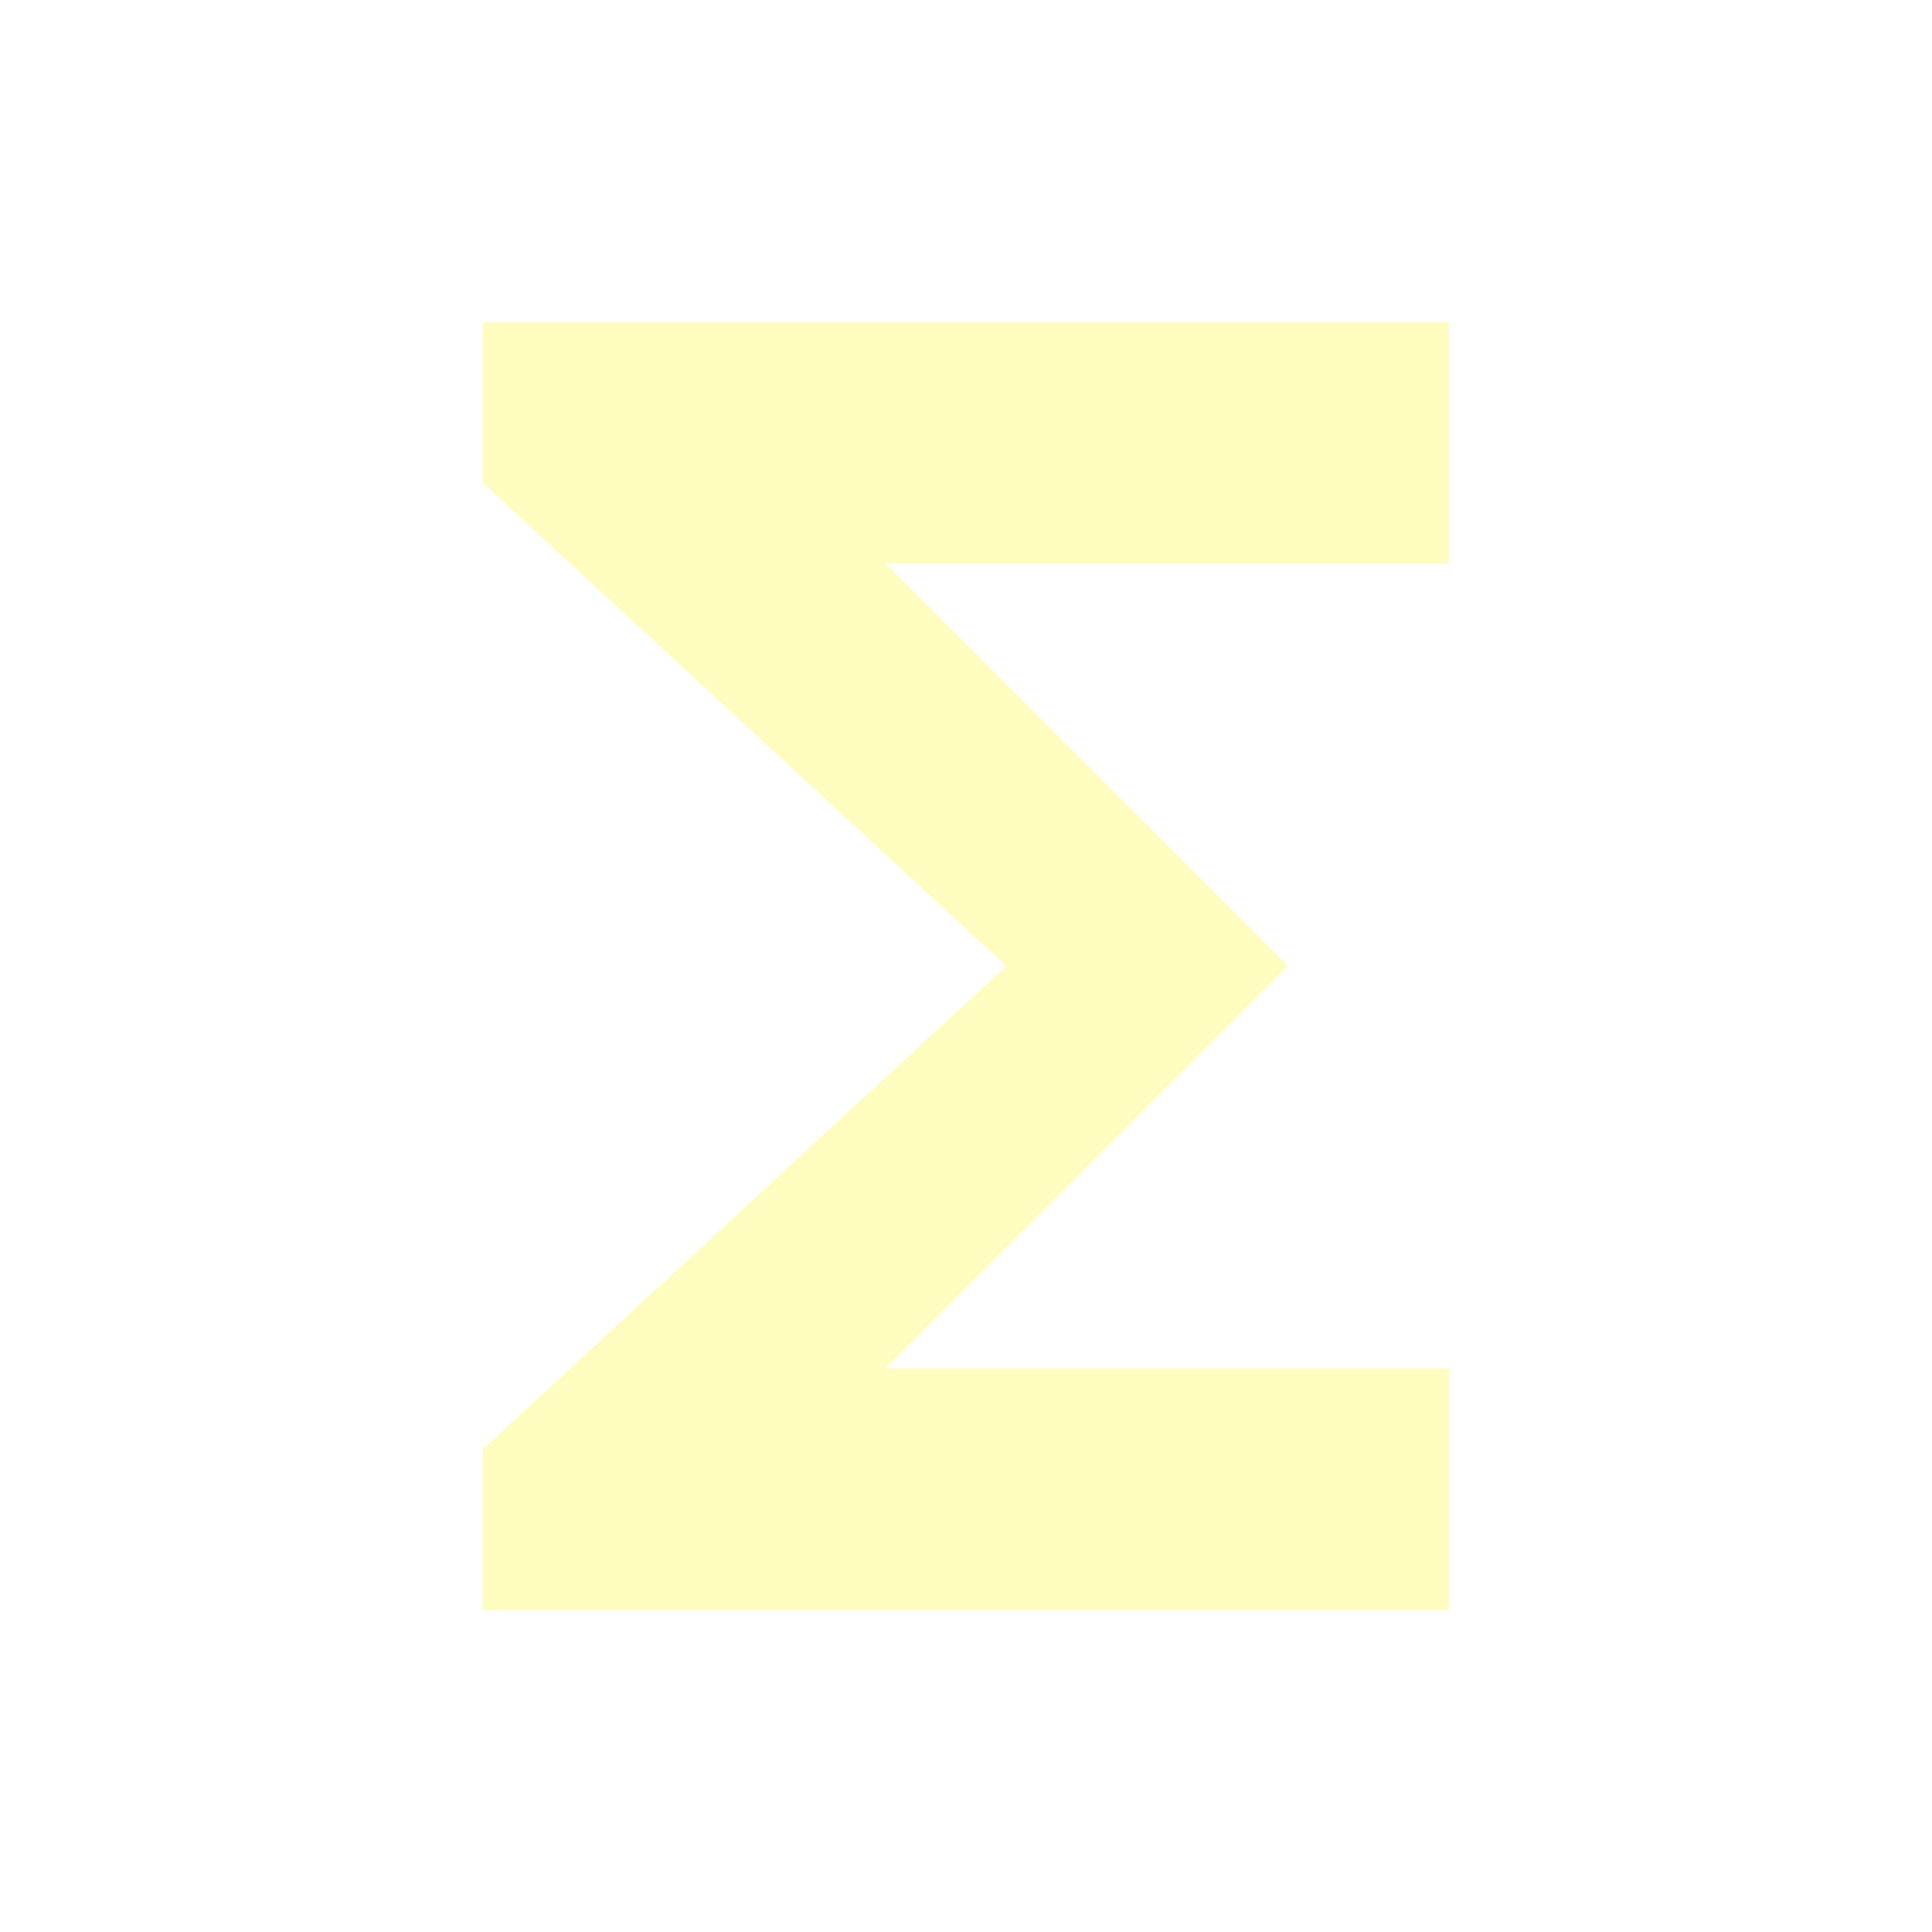
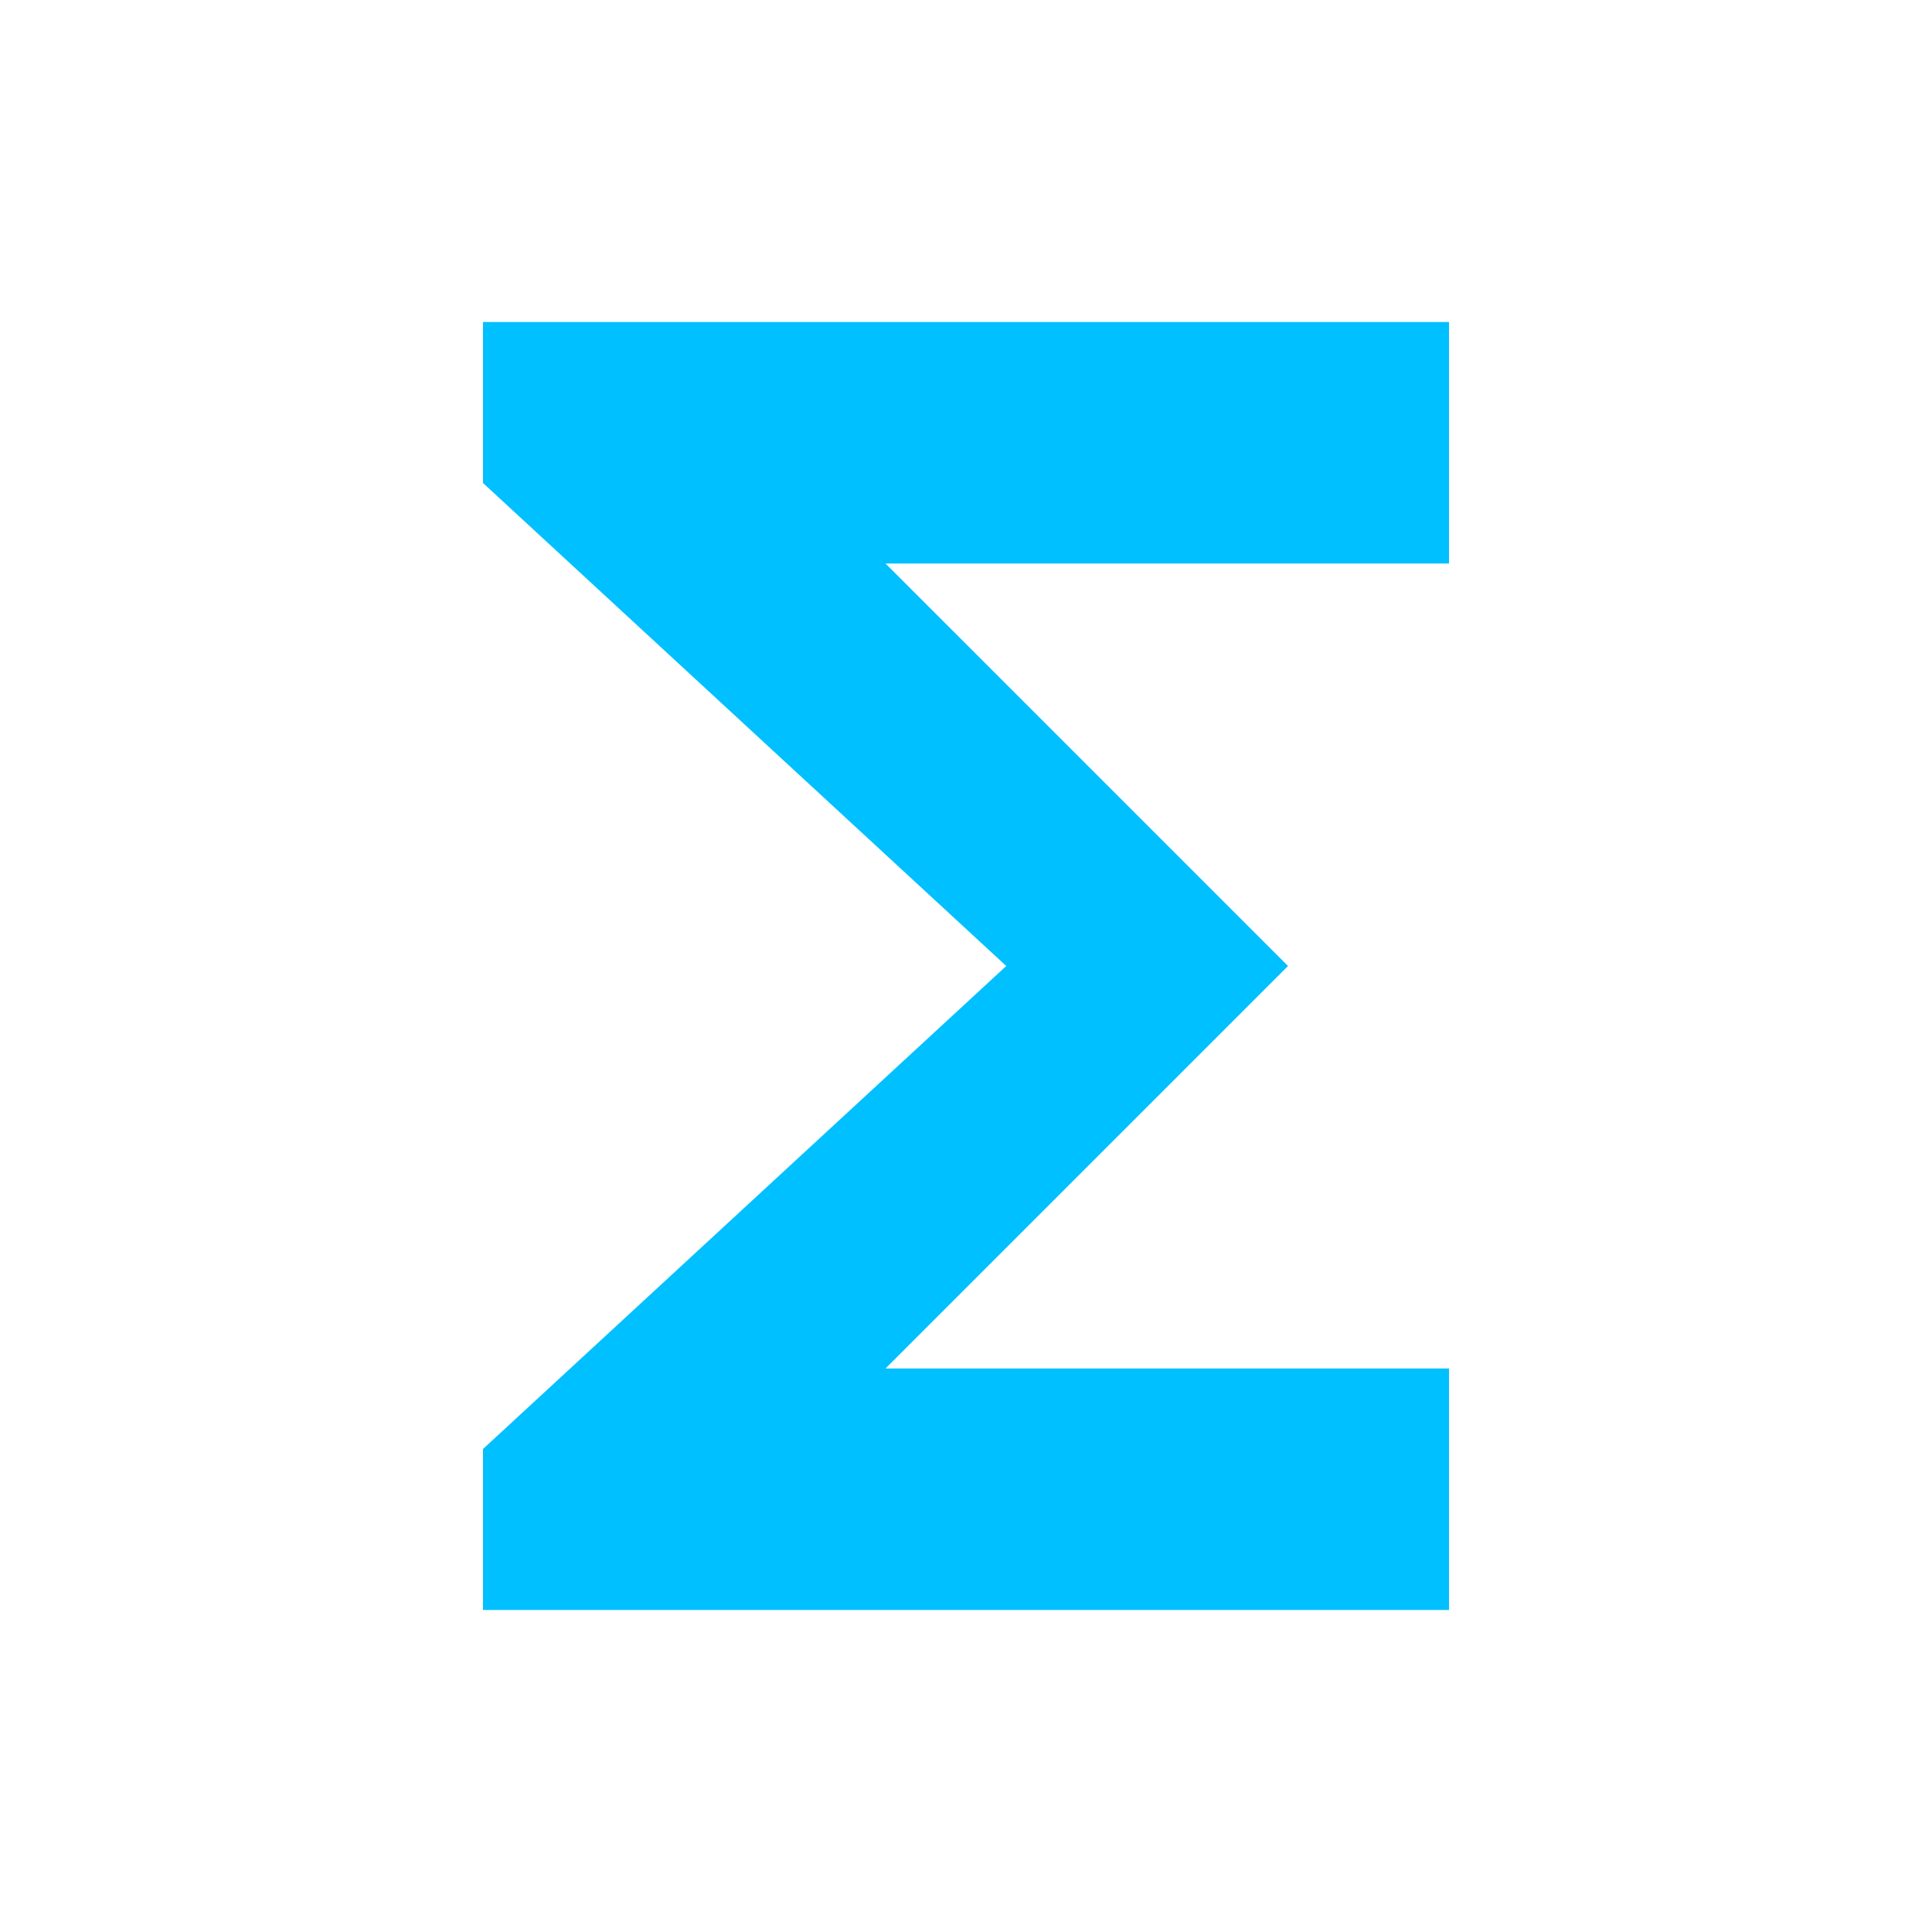
- <svg xmlns="http://www.w3.org/2000/svg" height="24px" viewBox="0 0 24 24" width="24px" fill="#FFFCC0">
+ <svg xmlns="http://www.w3.org/2000/svg" height="24px" viewBox="0 0 24 24" width="24px" fill="#00c0ff">
  <path d="M0 0h24v24H0z" fill="none" />
  <path d="M18 4H6v2l6.5 6L6 18v2h12v-3h-7l5-5-5-5h7z" />
</svg>
